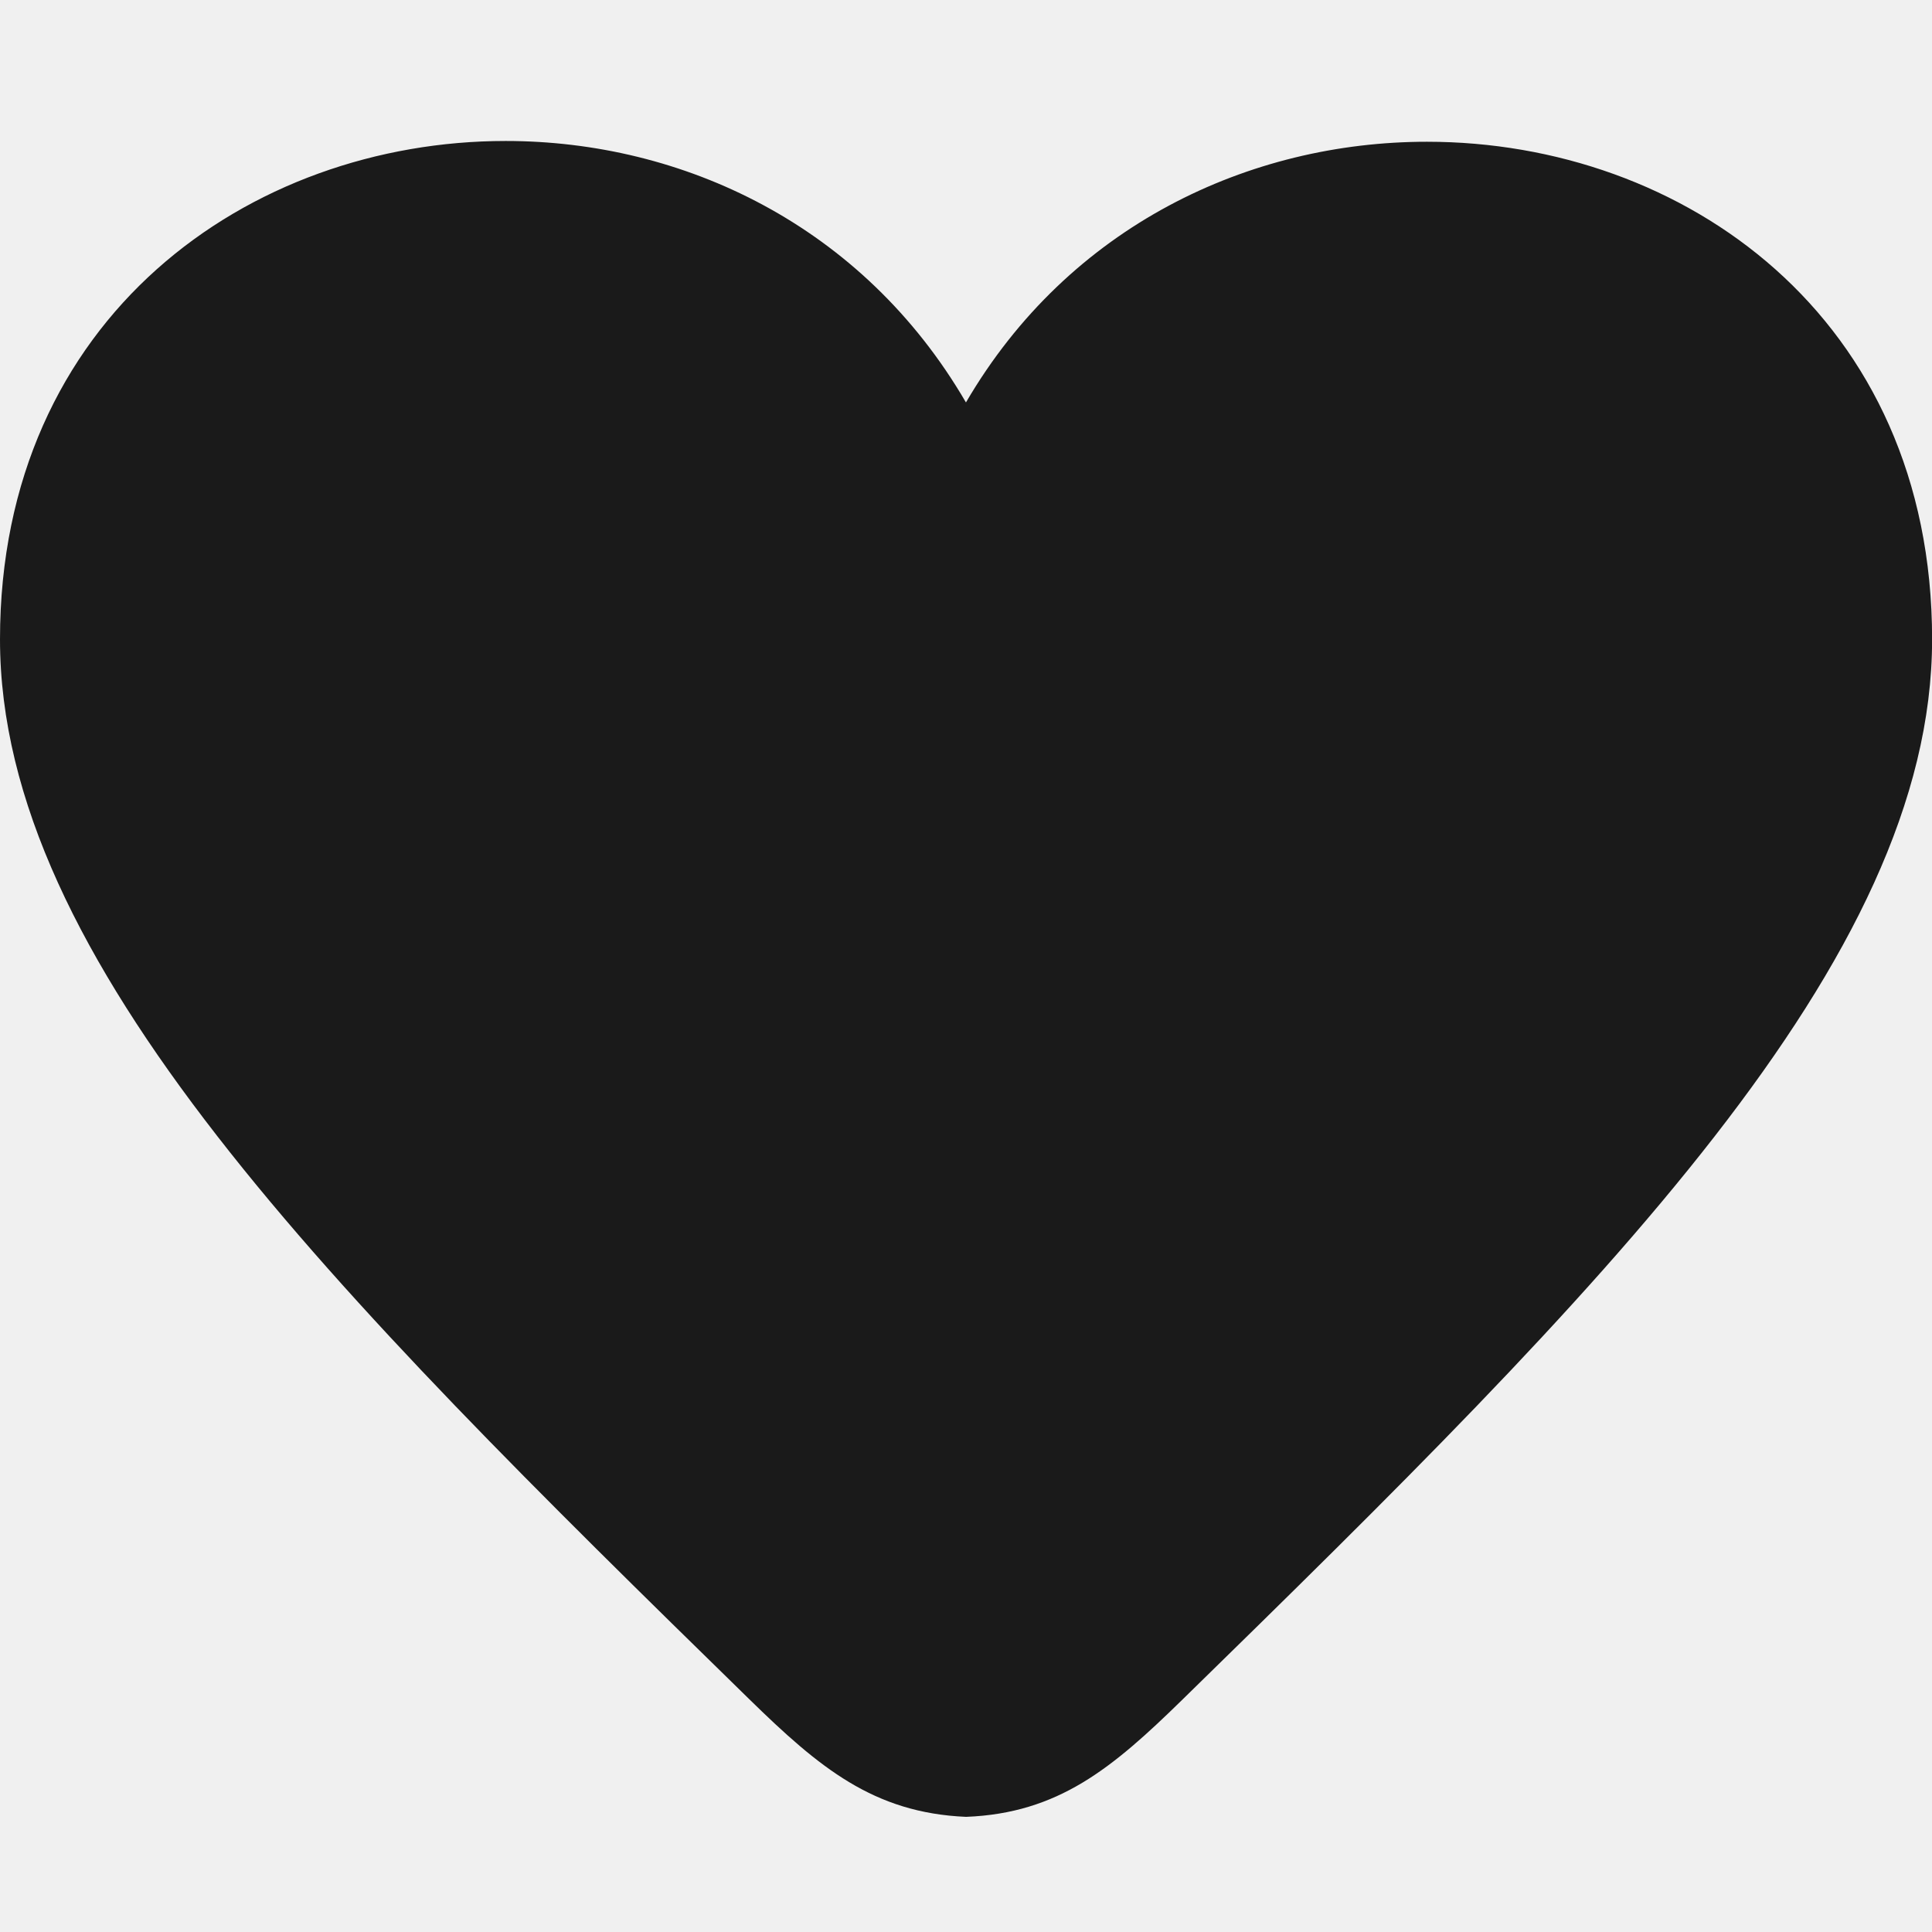
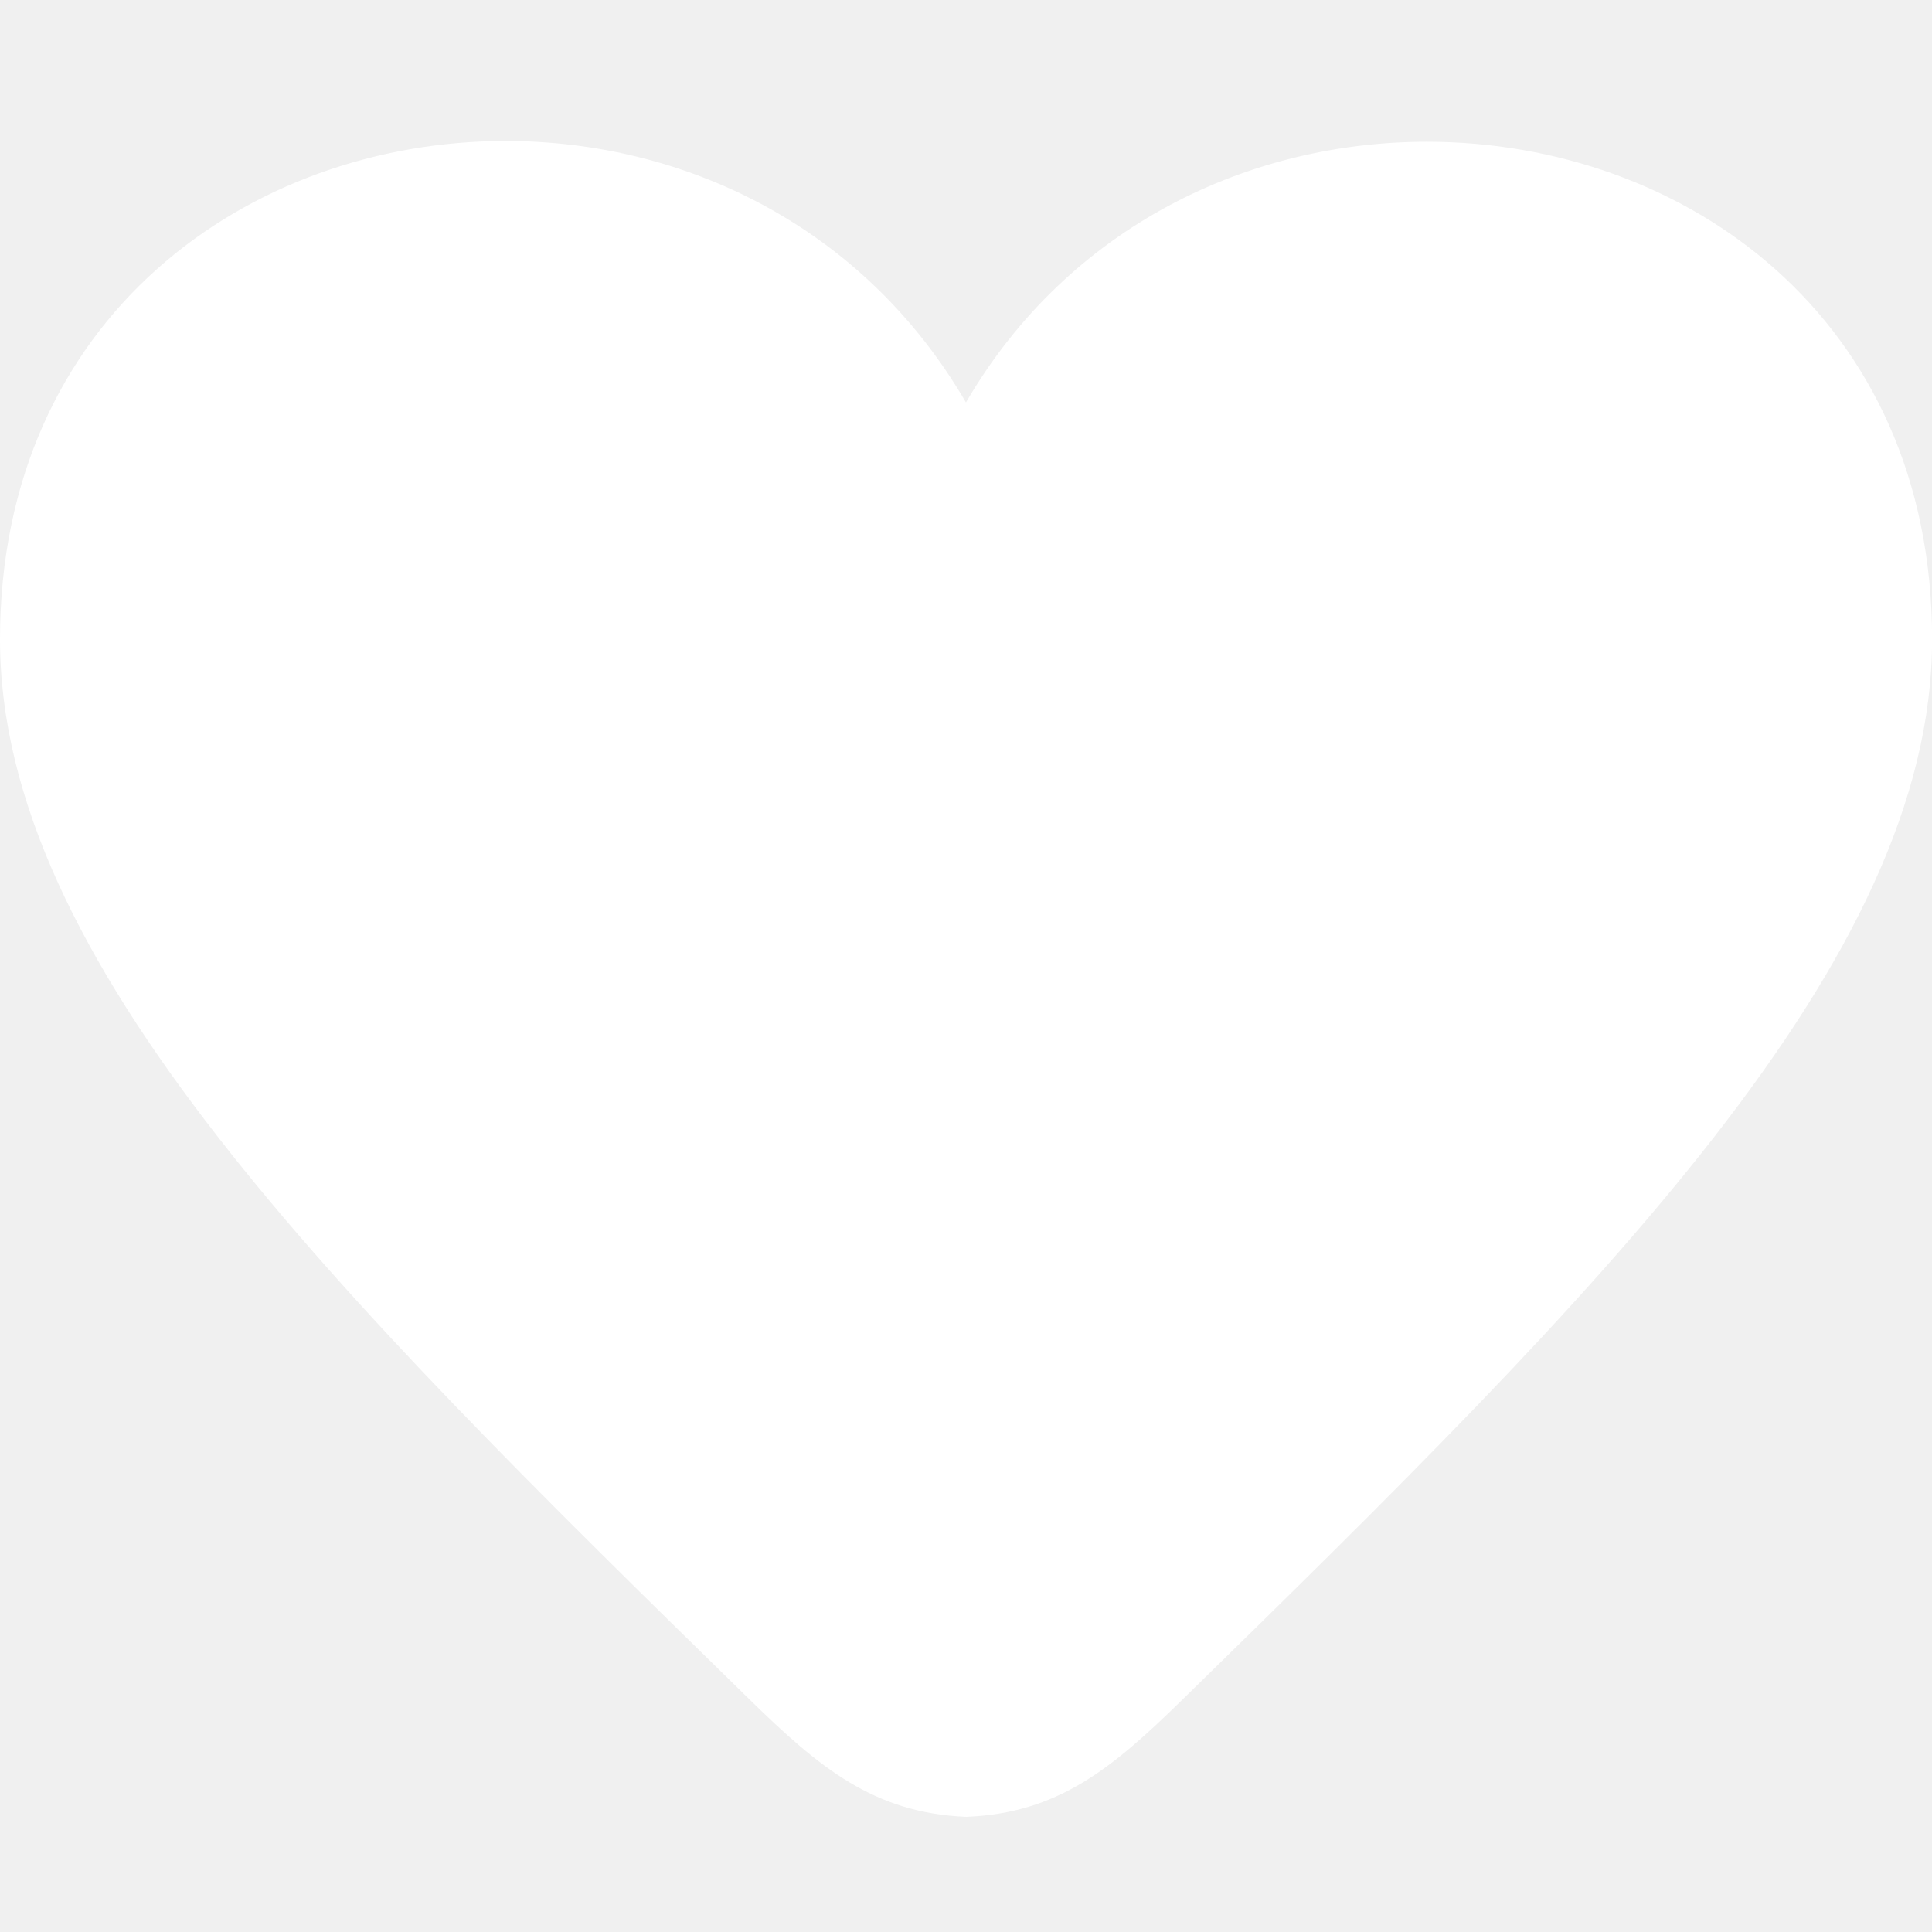
<svg xmlns="http://www.w3.org/2000/svg" width="19.899" height="19.899" version="1.1" id="svg76" style="clip-rule:evenodd;fill-rule:evenodd">
  <defs id="defs80" />
-   <path d="m 14.697,1.46 c -1.827,0 -3.686,0.864 -4.748,2.685 C 8.884,2.316 7.029,1.452 5.208,1.452 2.569,1.452 0,3.265 0,6.585 0,9.897 3.391,13.273 7.716,17.5 c 0.722,0.706 1.281,1.172 2.234,1.213 0.949,-0.037 1.504,-0.499 2.223,-1.202 4.33,-4.232 7.727,-7.611 7.727,-10.926 0,-3.326 -2.566,-5.125 -5.202,-5.125" id="path74" style="fill:#1a1a1a;fill-opacity:1;stroke-width:0.829" />
+   <path d="m 14.697,1.46 c -1.827,0 -3.686,0.864 -4.748,2.685 C 8.884,2.316 7.029,1.452 5.208,1.452 2.569,1.452 0,3.265 0,6.585 0,9.897 3.391,13.273 7.716,17.5 c 0.722,0.706 1.281,1.172 2.234,1.213 0.949,-0.037 1.504,-0.499 2.223,-1.202 4.33,-4.232 7.727,-7.611 7.727,-10.926 0,-3.326 -2.566,-5.125 -5.202,-5.125" id="path74" style="fill:#FFFFFF;fill-opacity:1;stroke-width:0.829" />
</svg>
